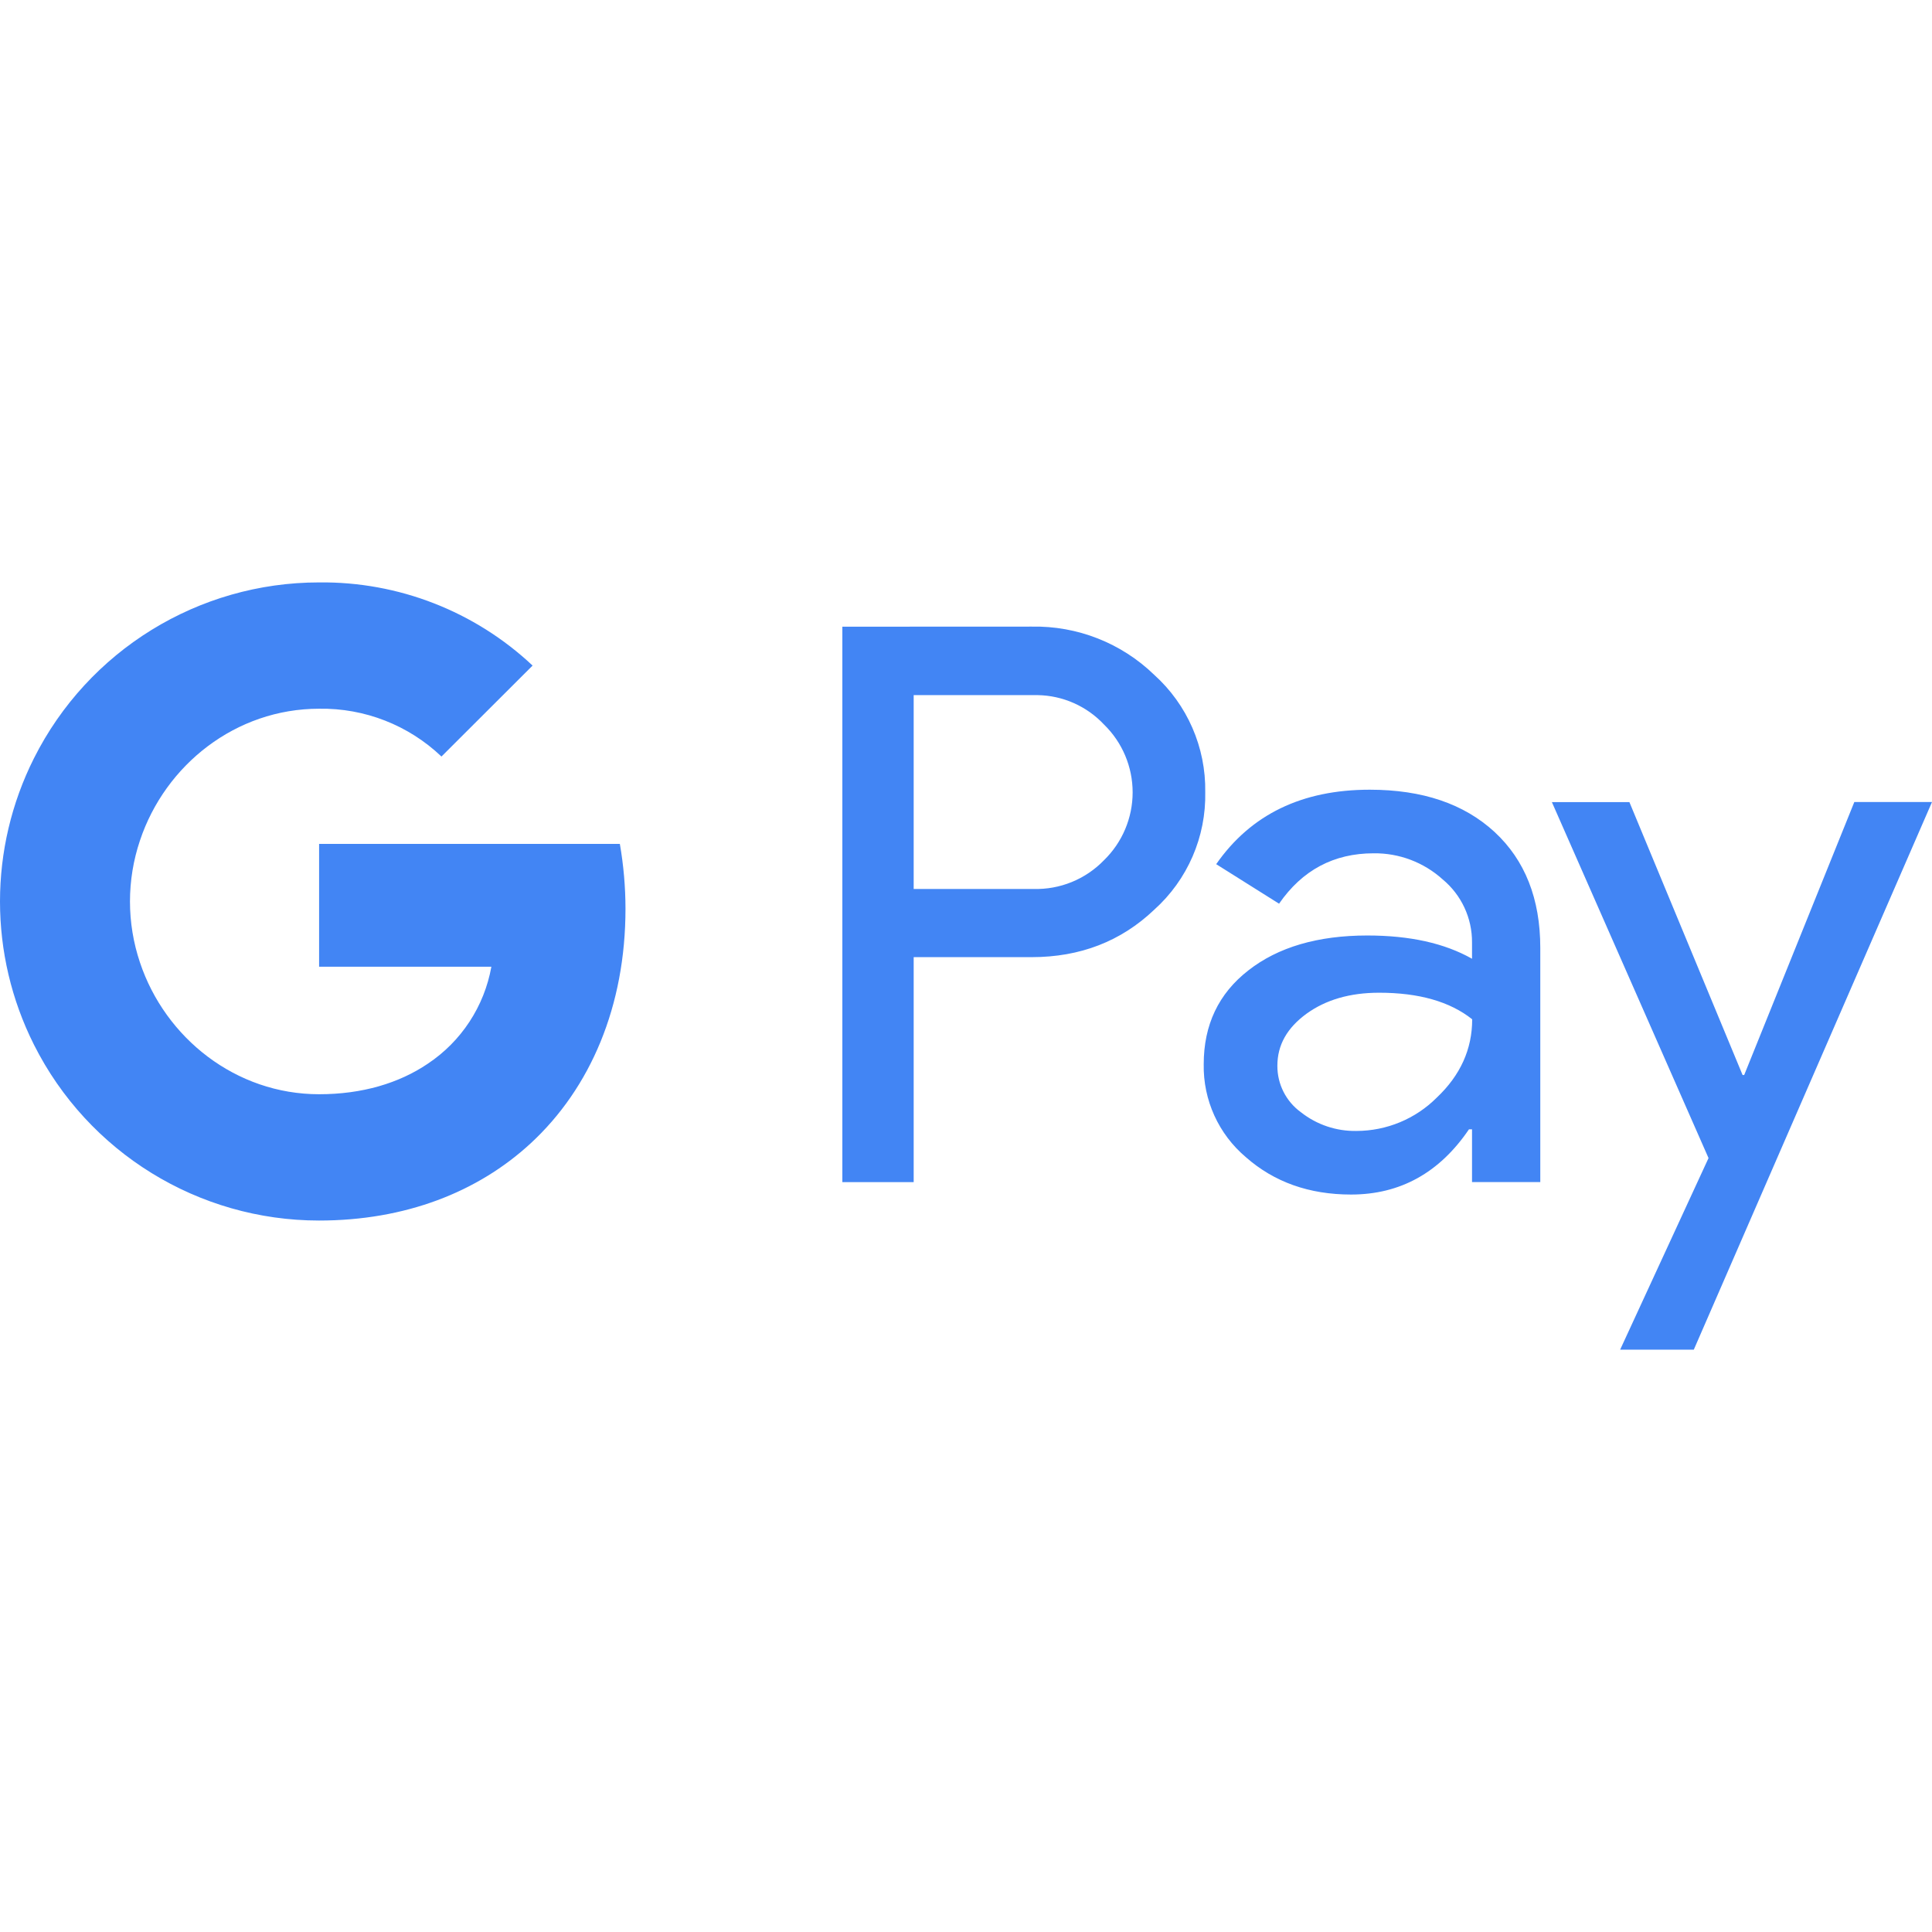
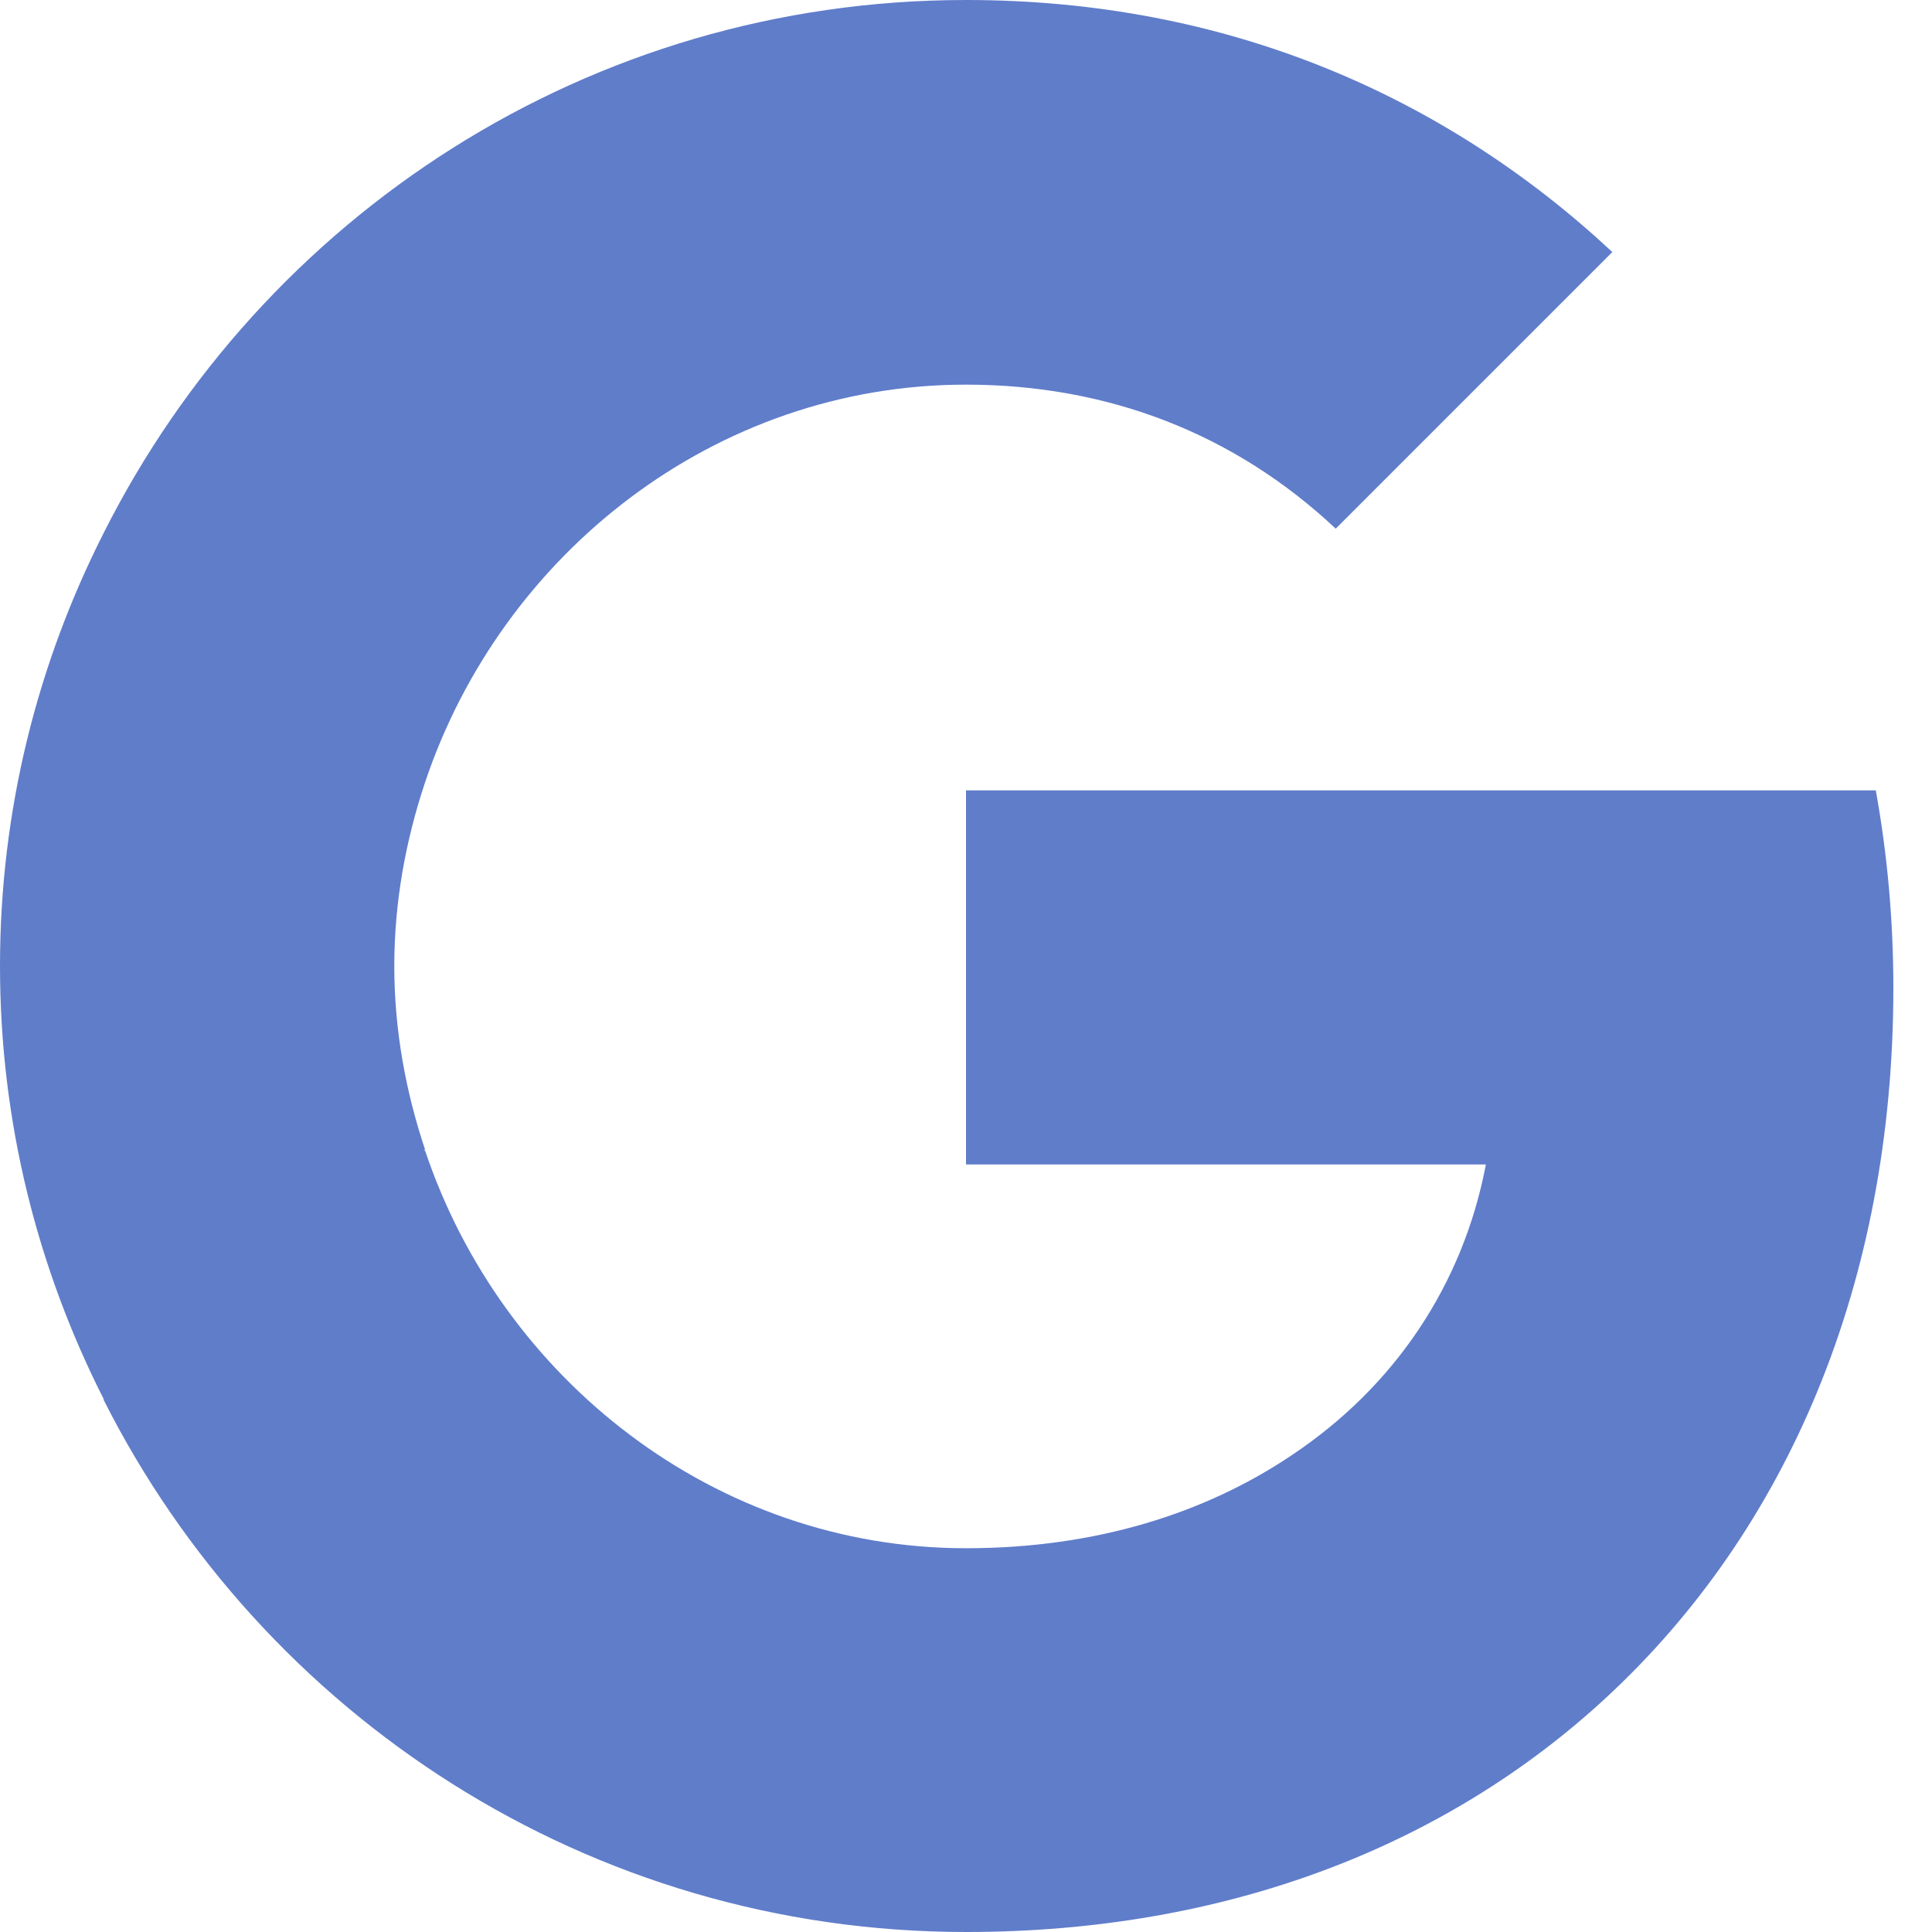
- <svg xmlns="http://www.w3.org/2000/svg" role="img" viewBox="0 0 24 24">
-   <path fill="#4285F4" d="M3.963 7.235A3.963 3.963 0 00.422 9.419a3.963 3.963 0 000 3.559 3.963 3.963 0 003.541 2.184c1.07 0 1.97-.352 2.627-.957.748-.69 1.18-1.71 1.18-2.916a4.722 4.722 0 00-.07-.806H3.964v1.526h2.14a1.835 1.835 0 01-.79 1.205c-.356.241-.814.379-1.35.379-1.034 0-1.911-.697-2.225-1.636a2.375 2.375 0 010-1.517c.314-.94 1.191-1.636 2.225-1.636a2.152 2.152 0 011.52.594l1.132-1.13a3.808 3.808 0 00-2.652-1.033zm6.501.55v6.9h.886V11.89h1.465c.603 0 1.11-.196 1.522-.588a1.911 1.911 0 00.635-1.464 1.92 1.92 0 00-.635-1.456 2.125 2.125 0 00-1.522-.598zm2.427.85a1.156 1.156 0 01.823.365 1.176 1.176 0 010 1.686 1.171 1.171 0 01-.877.357H11.35V8.635h1.487a1.156 1.156 0 01.054 0zm4.124 1.175c-.842 0-1.477.308-1.907.925l.781.491c.288-.417.68-.626 1.175-.626a1.255 1.255 0 01.856.323 1.009 1.009 0 01.366.785v.202c-.34-.193-.774-.289-1.3-.289-.617 0-1.11.145-1.479.434-.37.288-.554.677-.554 1.165a1.476 1.476 0 00.525 1.156c.35.308.785.463 1.305.463.61 0 1.098-.27 1.465-.81h.038v.655h.848v-2.909c0-.61-.19-1.09-.568-1.44-.38-.35-.896-.525-1.551-.525zm2.263.154l1.946 4.422-1.098 2.38h.915L24 9.963h-.965l-1.368 3.391h-.02l-1.406-3.39zm-2.146 2.368c.494 0 .88.11 1.156.33 0 .372-.147.696-.44.973a1.413 1.413 0 01-.997.414 1.081 1.081 0 01-.69-.232.708.708 0 01-.293-.578c0-.257.12-.47.363-.647.24-.173.54-.26.9-.26Z" />
+ <svg xmlns="http://www.w3.org/2000/svg" viewBox="1 1 22 22" role="img">
+   <path d="M22.56 12.25c0-.78-.07-1.53-.2-2.25H12v4.26h5.92c-.26 1.37-1.04 2.53-2.21 3.31v2.77h3.57c2.08-1.92 3.28-4.74 3.28-8.09z" fill="#607DCA" />
+   <path d="M12 23c2.97 0 5.46-.98 7.28-2.66l-3.57-2.77c-.98.66-2.23 1.06-3.71 1.06-2.86 0-5.29-1.93-6.16-4.53H2.18v2.84C3.99 20.53 7.7 23 12 23z" fill="#607DCA" />
+   <path d="M5.84 14.09c-.22-.66-.35-1.36-.35-2.09s.13-1.43.35-2.09V7.07H2.18C1.43 8.55 1 10.22 1 12s.43 3.45 1.18 4.93l2.85-2.22.81-.62z" fill="#607DCA" />
+   <path d="M12 5.38c1.62 0 3.06.56 4.21 1.64l3.15-3.15C17.45 2.09 14.97 1 12 1 7.7 1 3.99 3.47 2.18 7.07l3.66 2.84c.87-2.6 3.3-4.53 6.16-4.53z" fill="#607DCA" />
+   <path d="M1 1h22v22H1z" fill="none" />
</svg>
